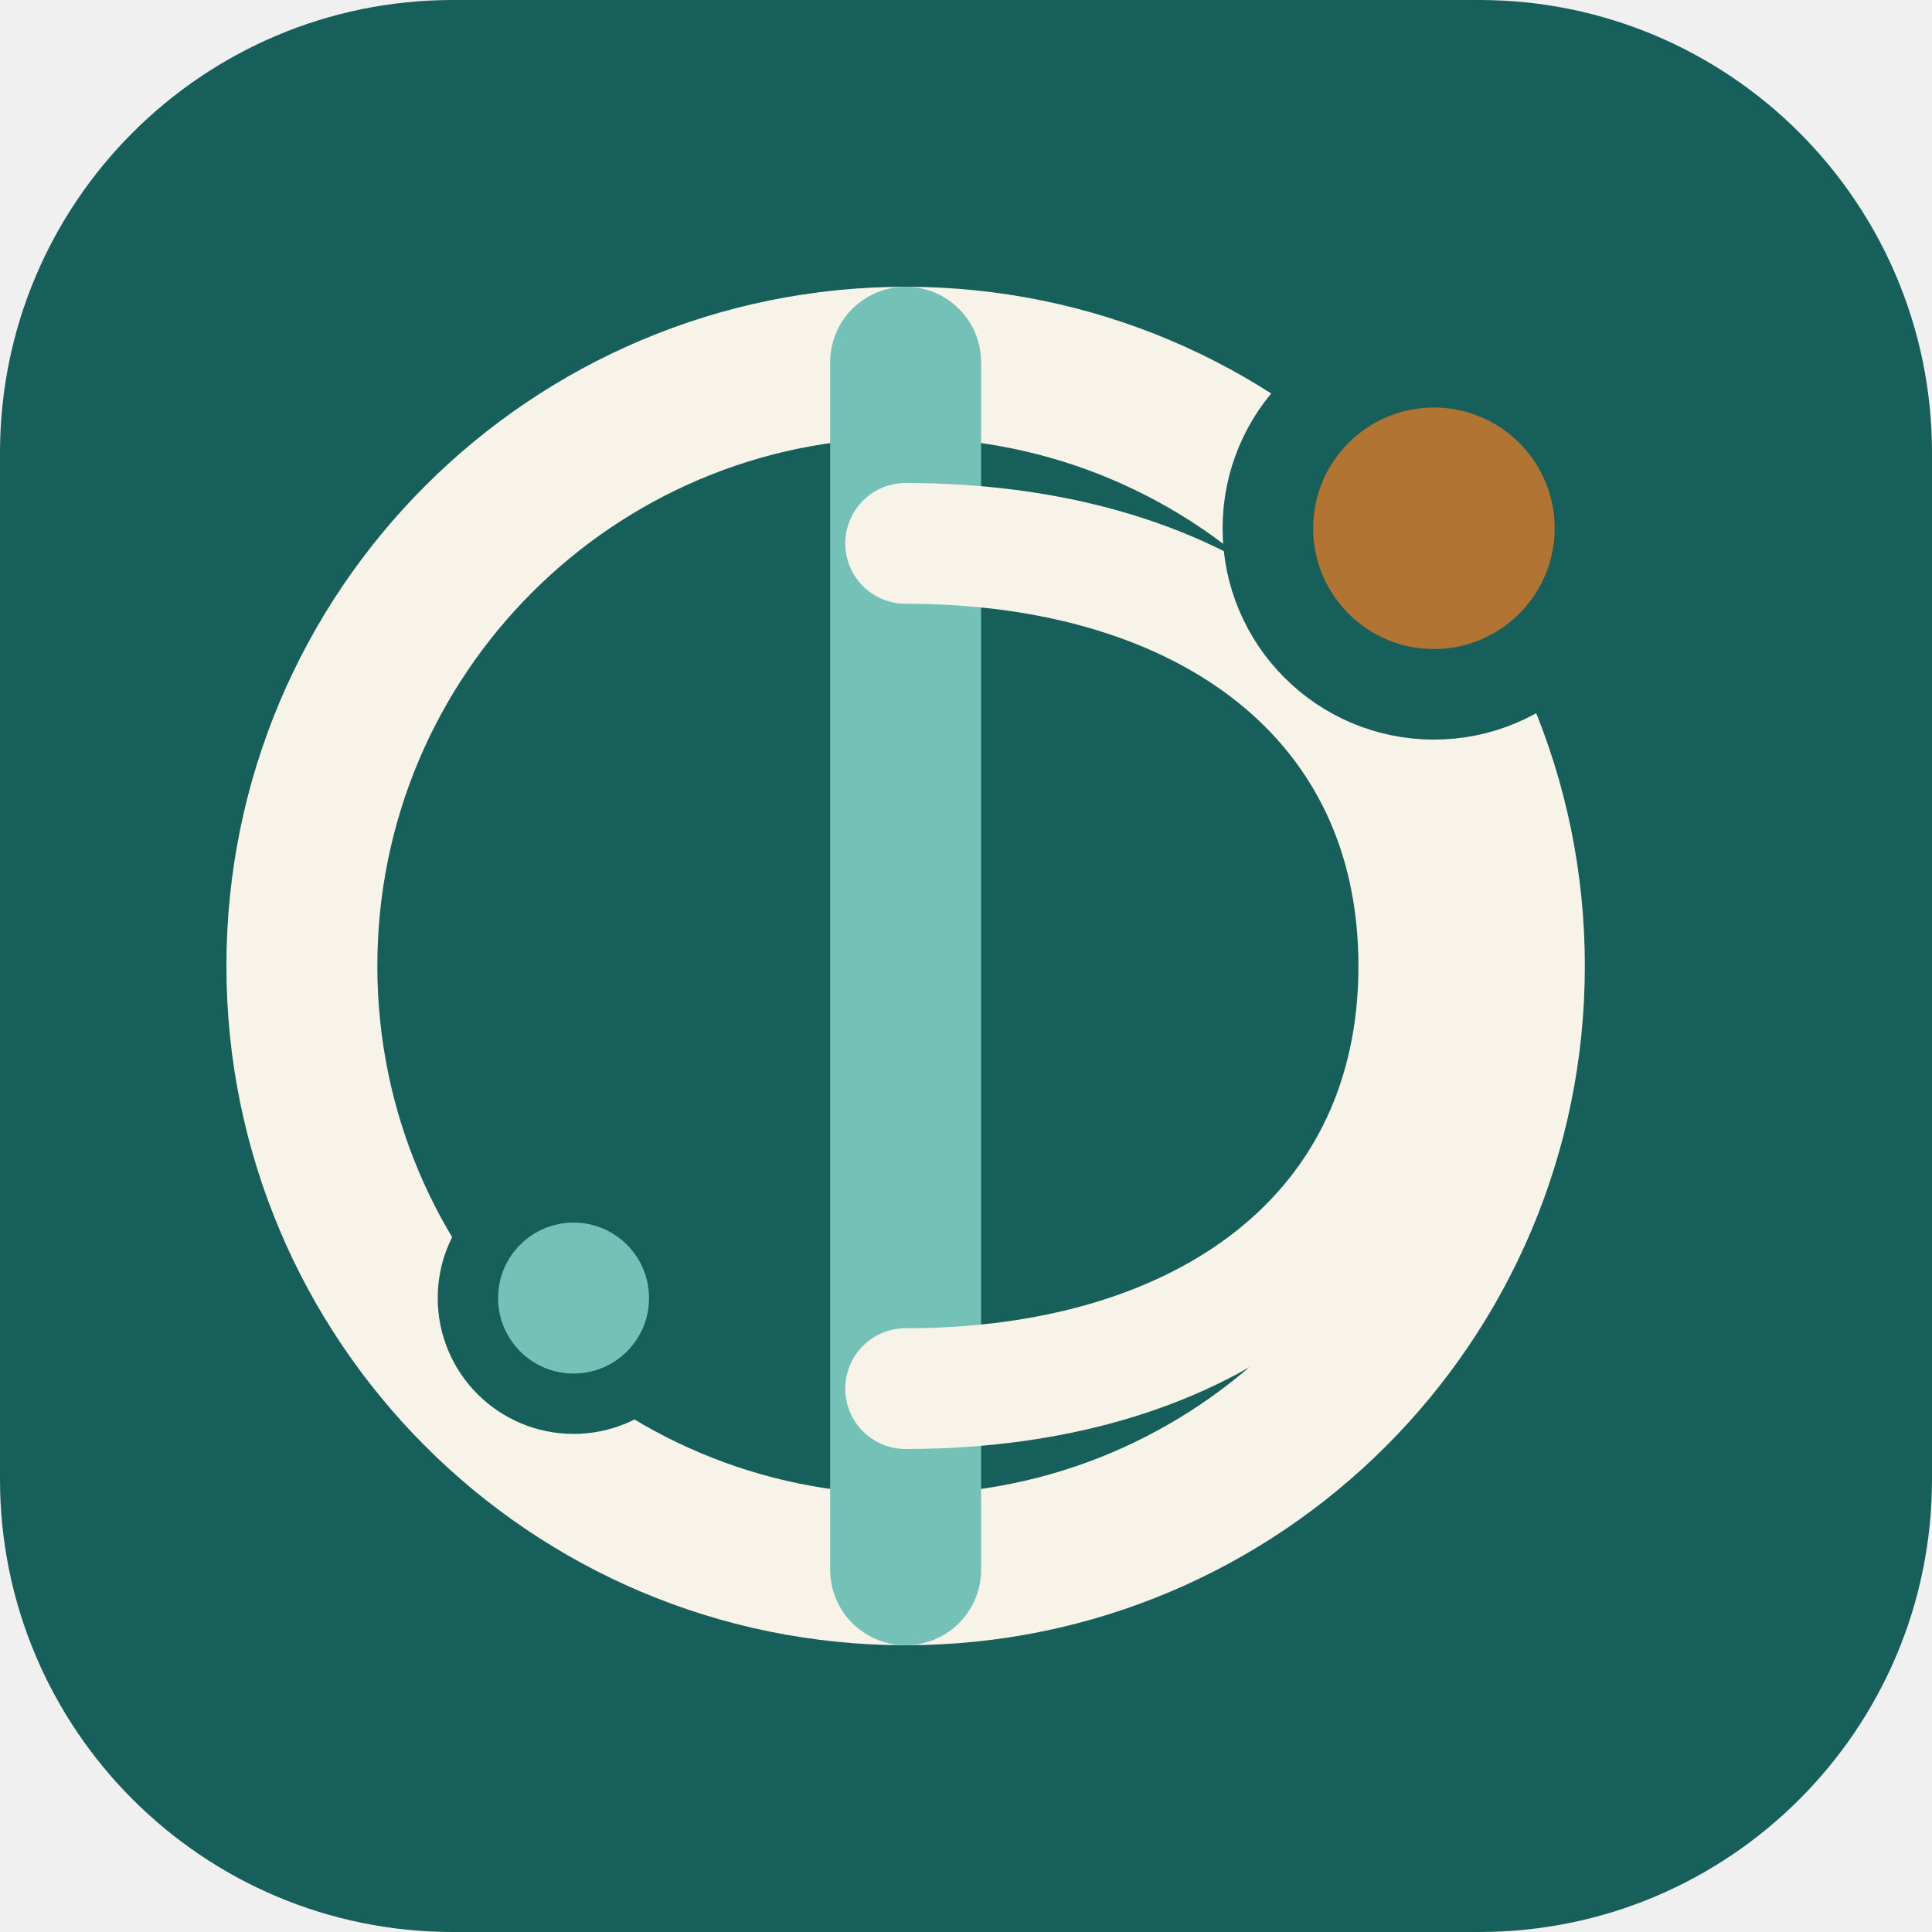
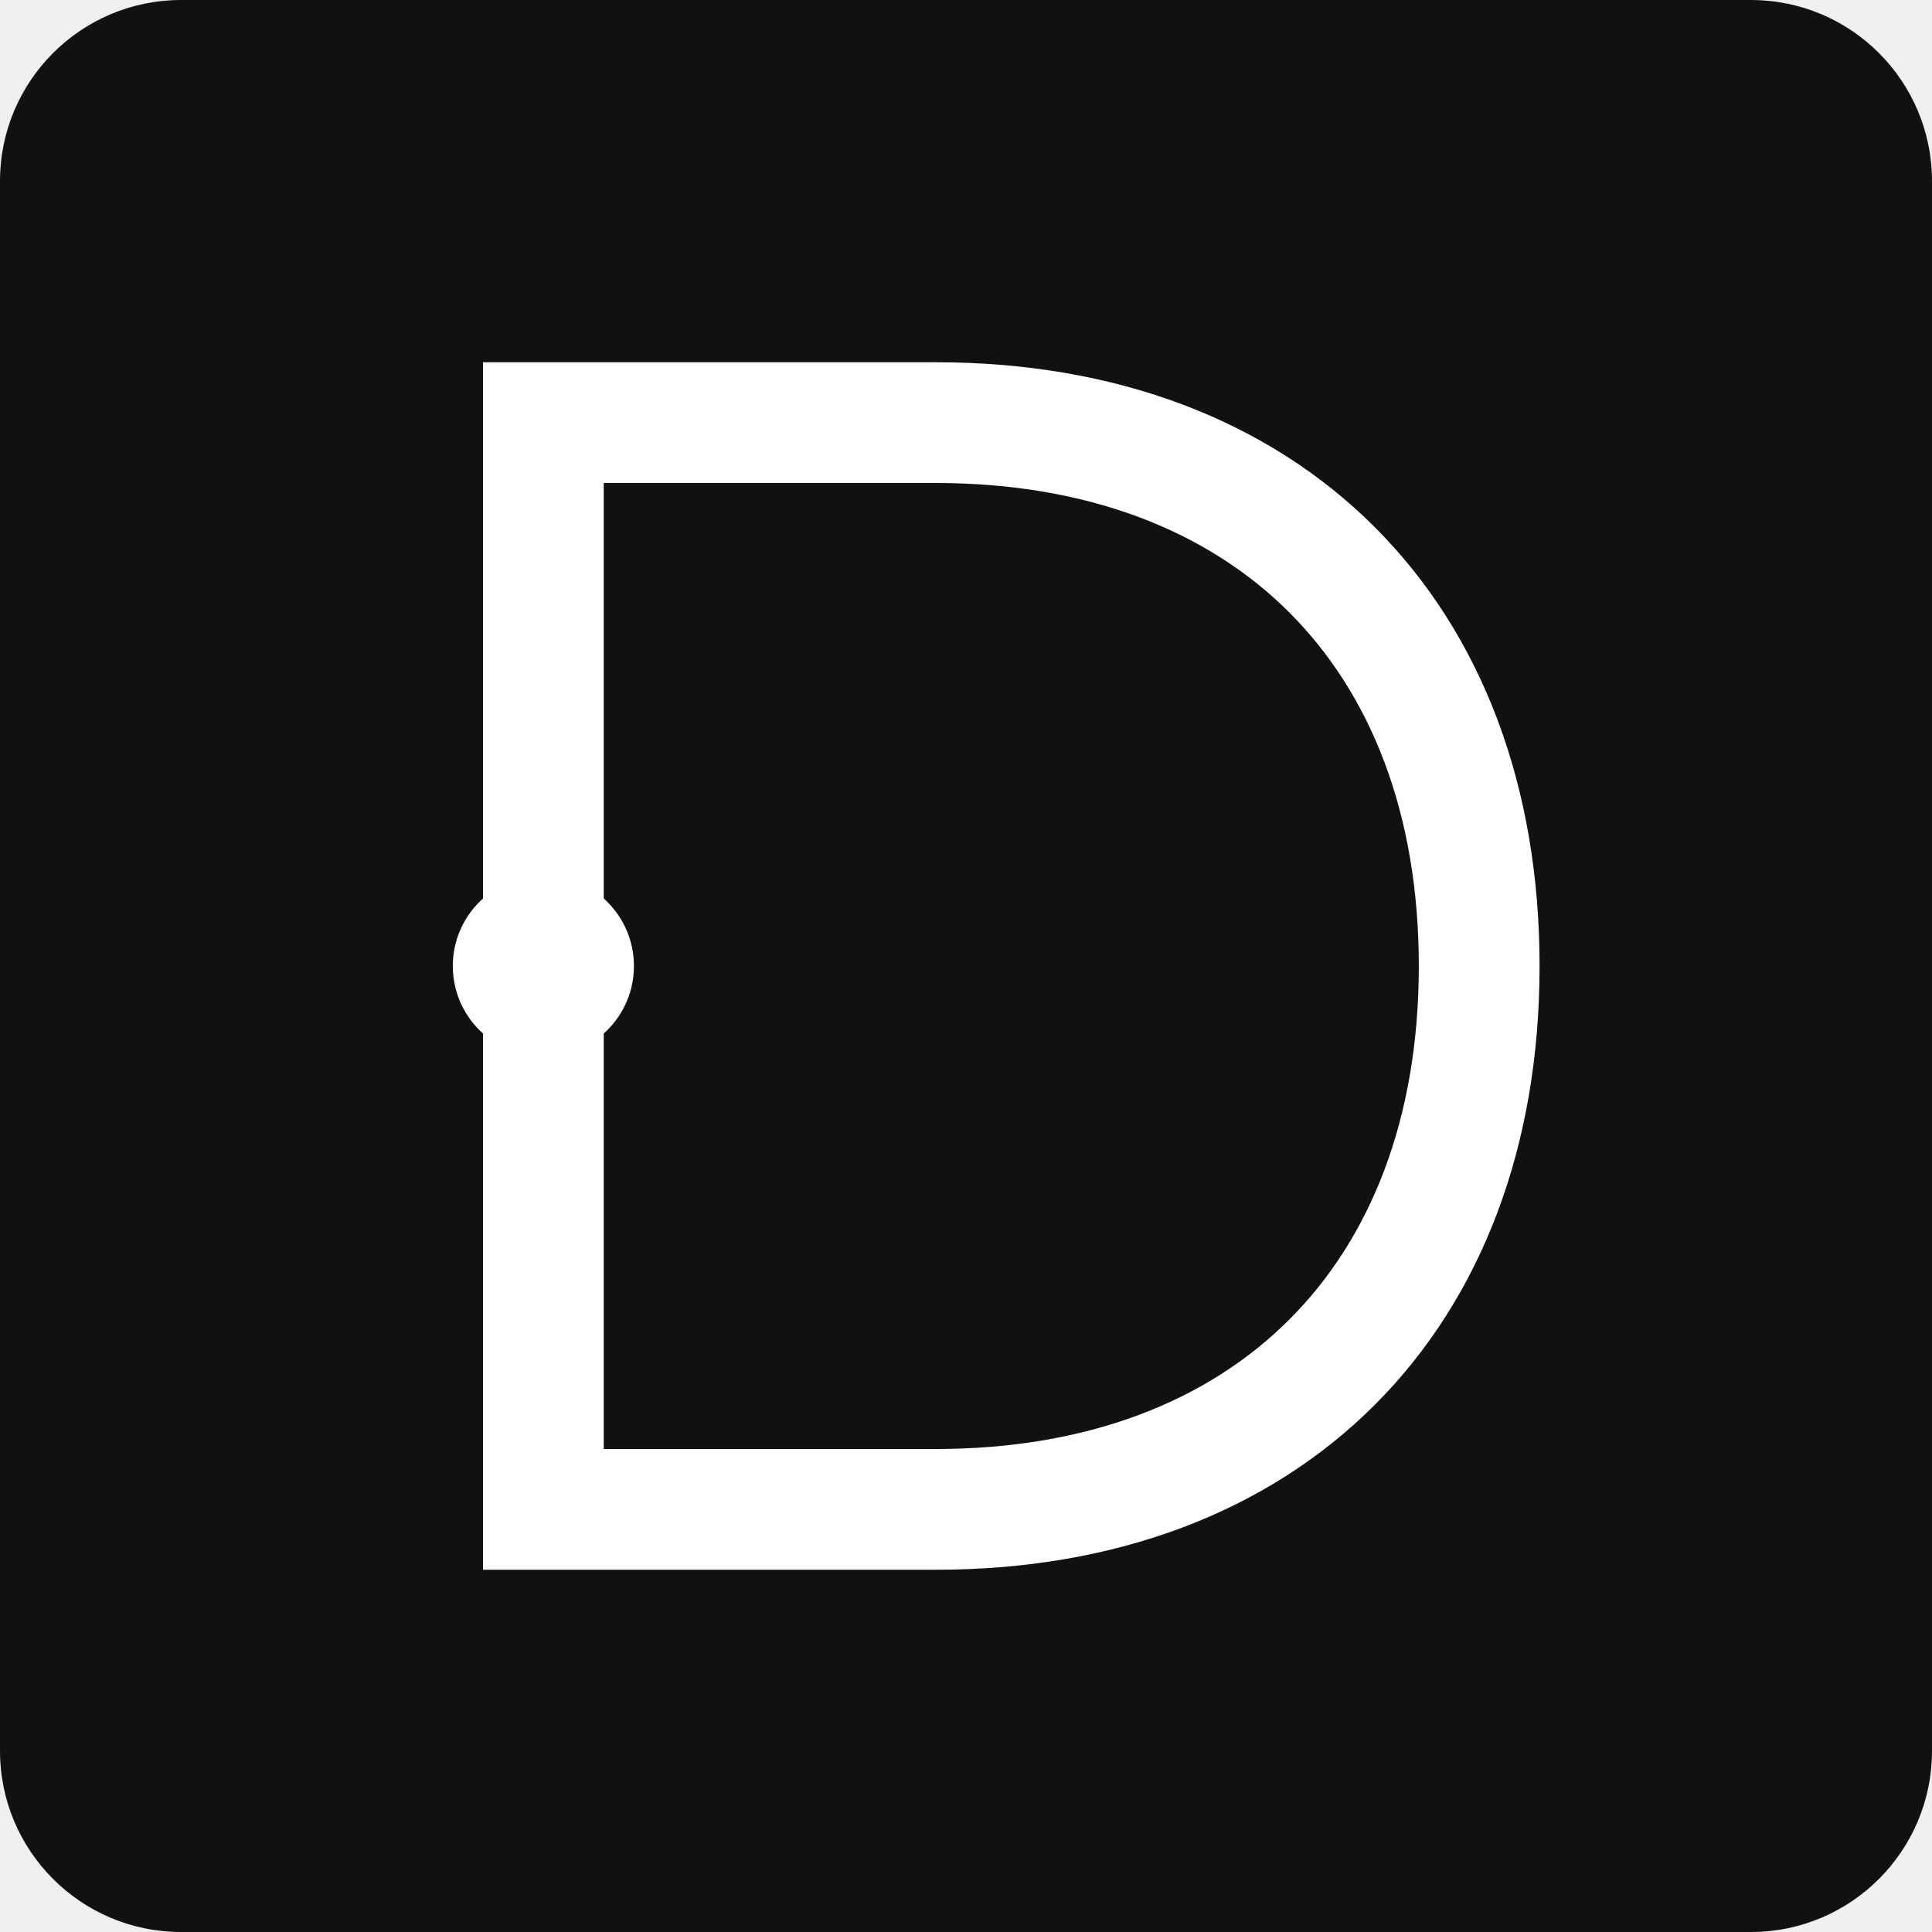
<svg xmlns="http://www.w3.org/2000/svg" viewBox="0 0 64 64" role="img" aria-labelledby="title description">
-   <rect width="64" height="64" rx="15" fill="#175f5a" />
-   <circle cx="30" cy="32" r="20" fill="none" stroke="#f7f3e9" stroke-width="5" />
-   <path d="M30 12v40" fill="none" stroke="#74c1b8" stroke-linecap="round" stroke-width="5" />
-   <path d="M30 18c10 0 17 5.2 17 14s-7 14-17 14" fill="none" stroke="#f7f3e9" stroke-linecap="round" stroke-width="4" />
-   <circle cx="47.5" cy="17.5" r="5.5" fill="#b27432" stroke="#175f5a" stroke-width="3" />
-   <circle cx="19" cy="43" r="3.5" fill="#74c1b8" stroke="#175f5a" stroke-width="2" />
+   <rect width="64" height="64" rx="6" fill="#111111" />
+   <path d="M18 14h13c11 0 18 7 18 18s-7 18-18 18H18V14Z" fill="none" stroke="#ffffff" stroke-width="4" />
+   <circle cx="18" cy="32" r="3" fill="#ffffff" />
</svg>
